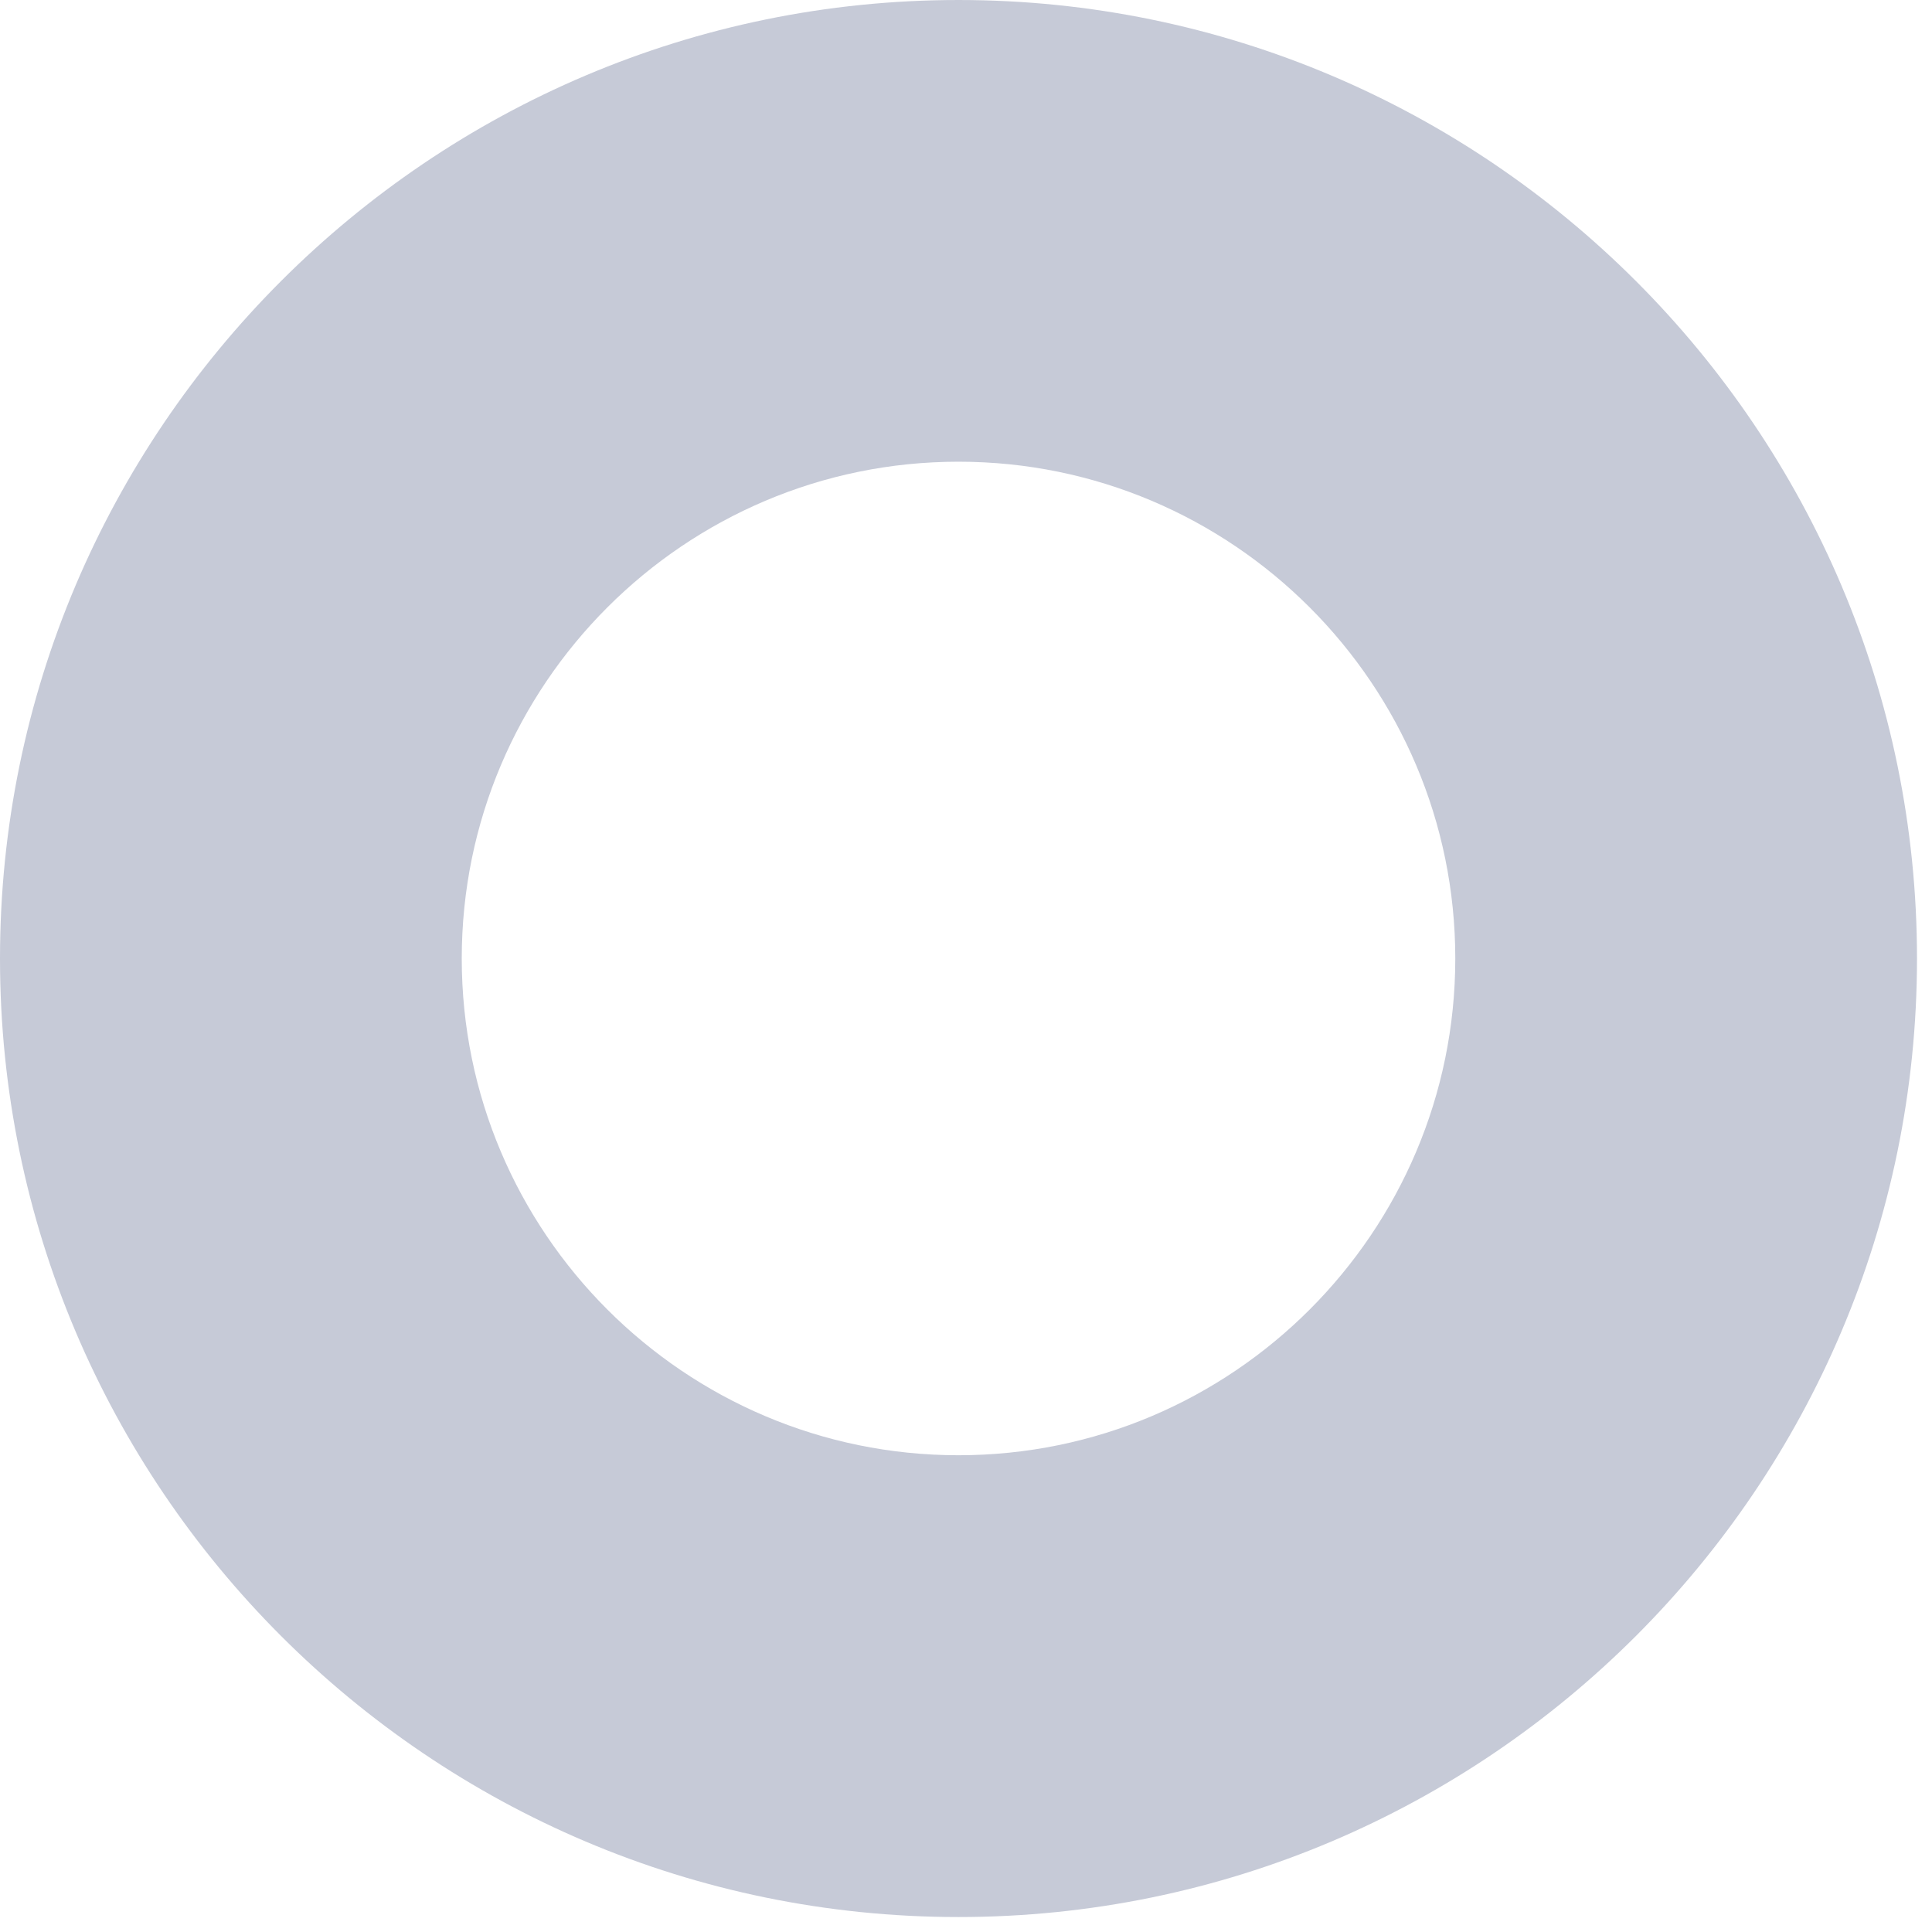
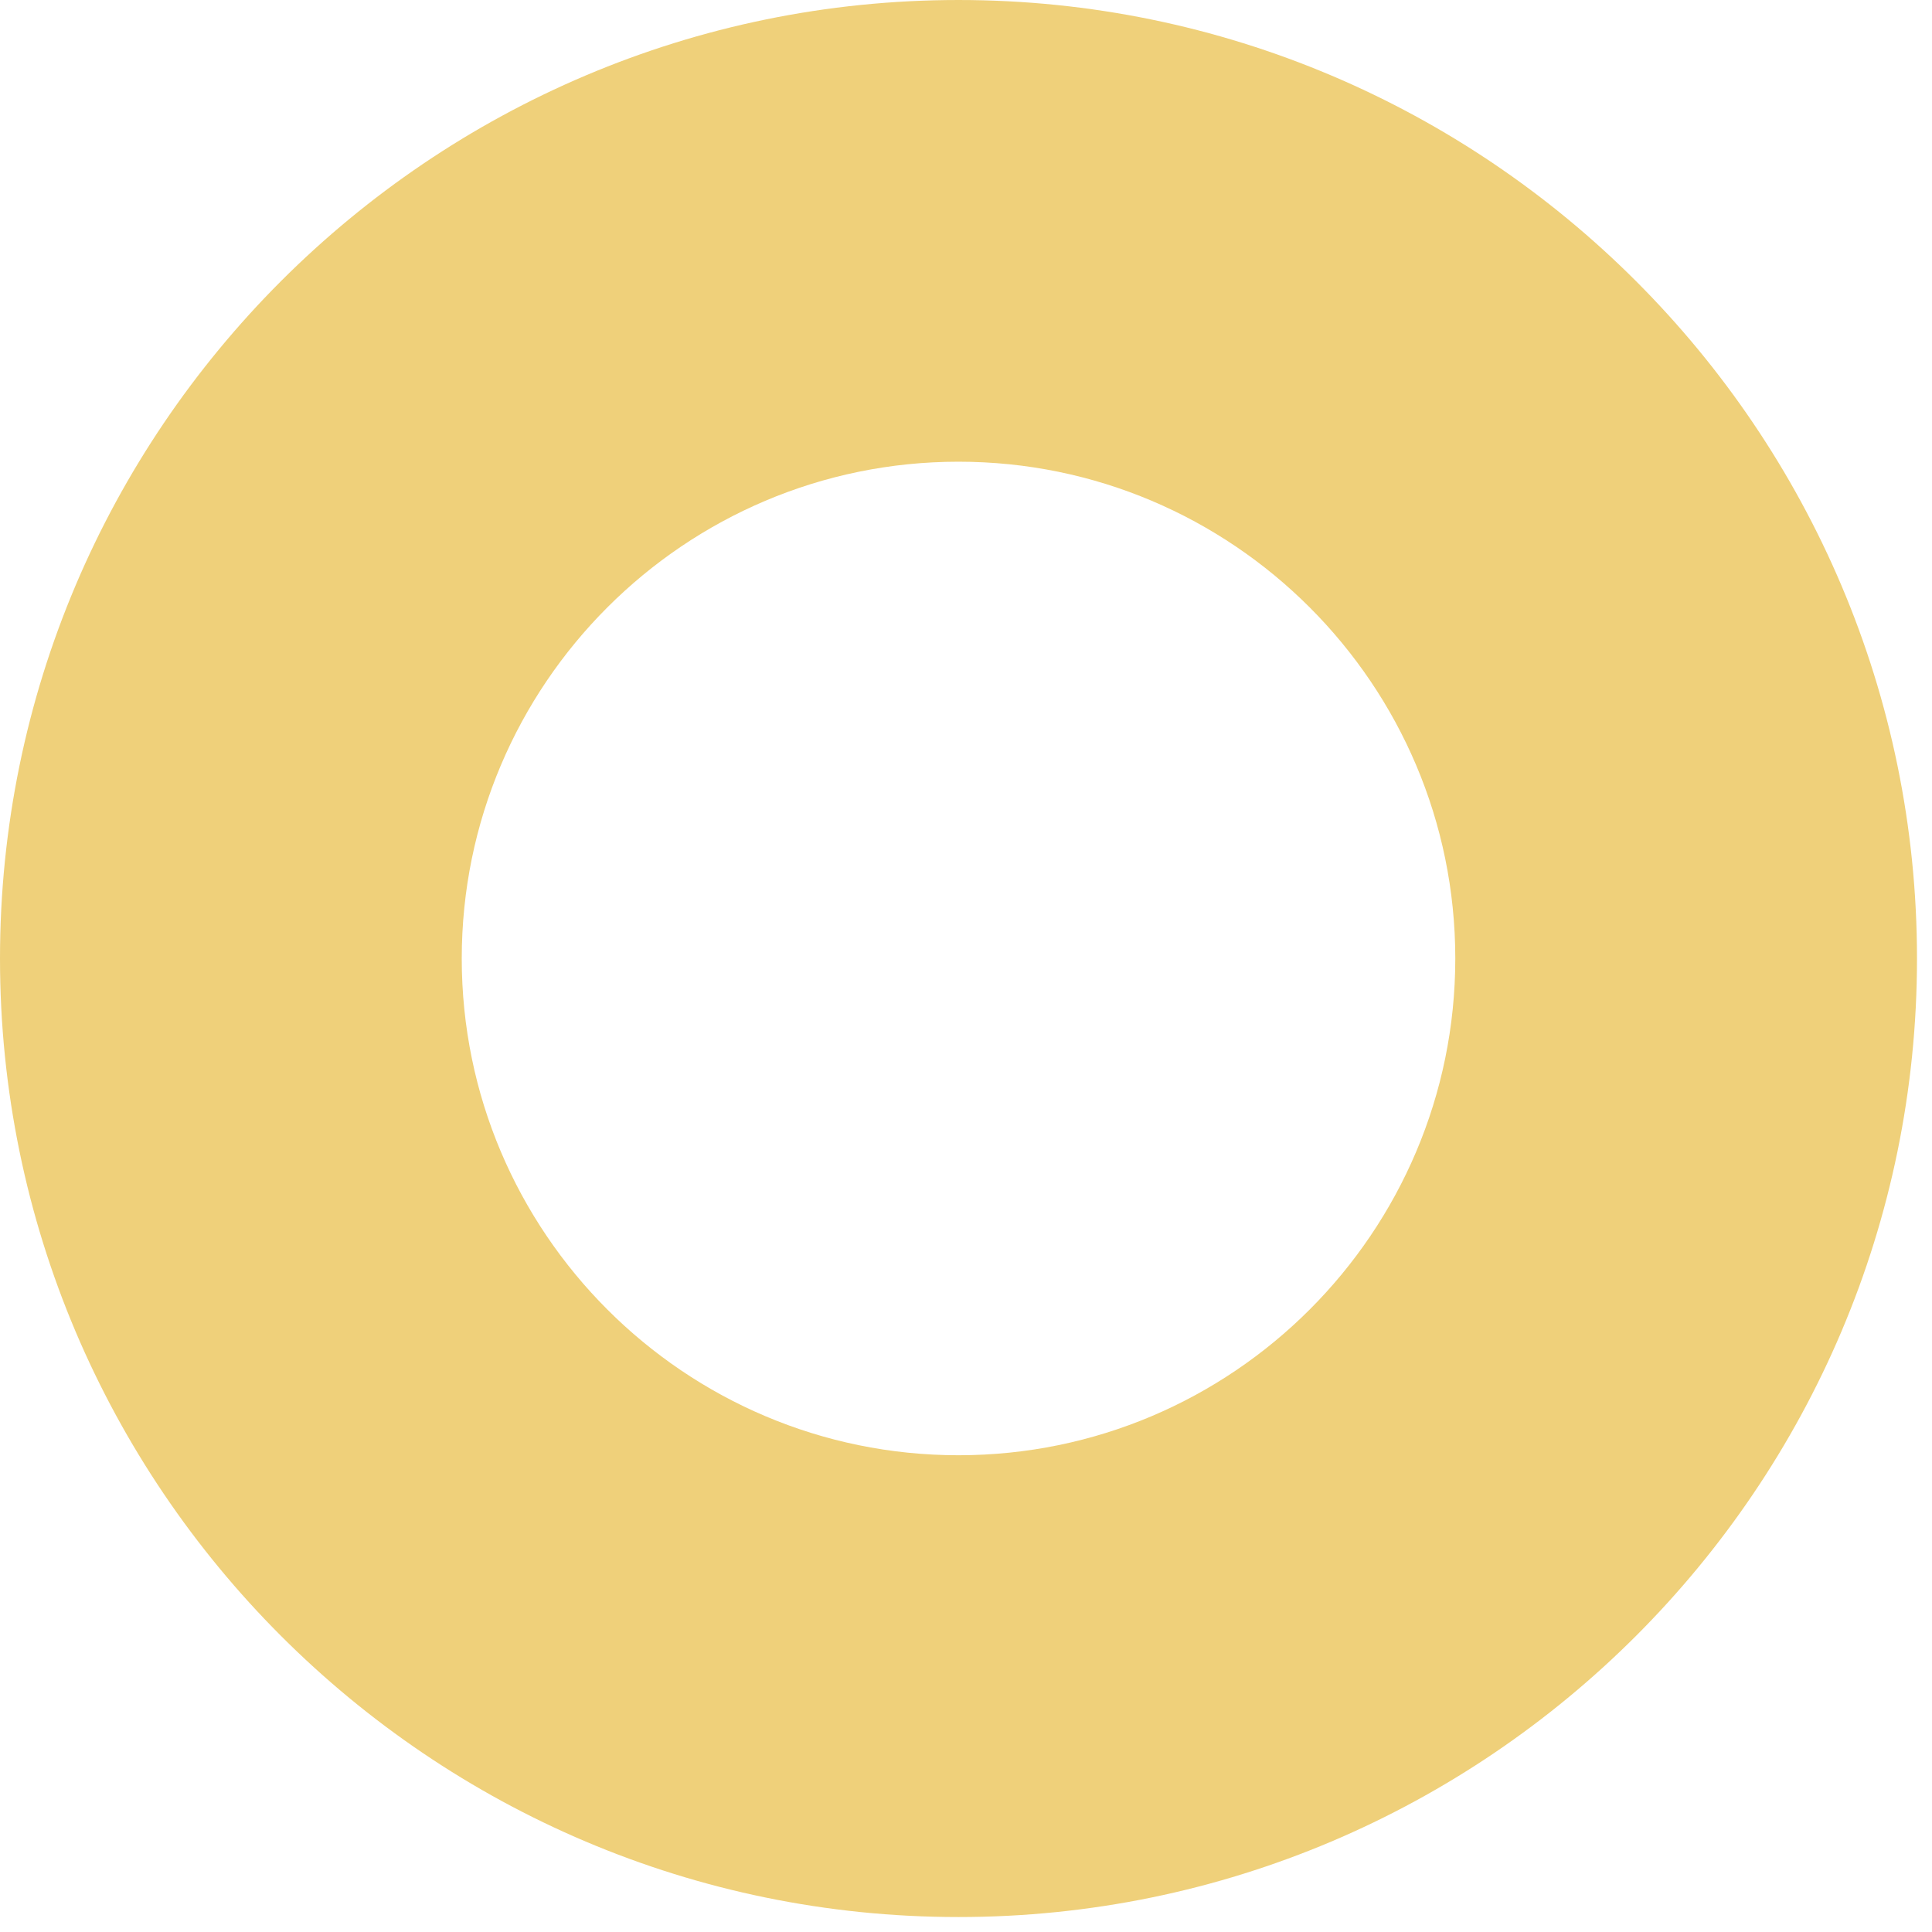
<svg xmlns="http://www.w3.org/2000/svg" width="43" height="43" viewBox="0 0 43 43" fill="none">
-   <path d="M21.333 32.389C15.236 32.389 10.277 27.429 10.277 21.333C10.277 15.235 15.236 10.276 21.333 10.276C27.432 10.276 32.39 15.235 32.39 21.333C32.39 27.429 27.432 32.389 21.333 32.389ZM21.333 8.39233e-05C9.57 8.39233e-05 0 9.571 0 21.333C0 33.096 9.57 42.667 21.333 42.667C33.097 42.667 42.666 33.096 42.666 21.333C42.666 9.571 33.097 8.39233e-05 21.333 8.39233e-05Z" fill="#C6CAD7" />
+   <path d="M21.333 32.389C15.236 32.389 10.277 27.429 10.277 21.333C10.277 15.235 15.236 10.276 21.333 10.276C27.432 10.276 32.39 15.235 32.39 21.333C32.39 27.429 27.432 32.389 21.333 32.389ZM21.333 8.39233e-05C9.57 8.39233e-05 0 9.571 0 21.333C0 33.096 9.57 42.667 21.333 42.667C33.097 42.667 42.666 33.096 42.666 21.333C42.666 9.571 33.097 8.39233e-05 21.333 8.39233e-05Z" fill="#EFD07A" />
</svg>
